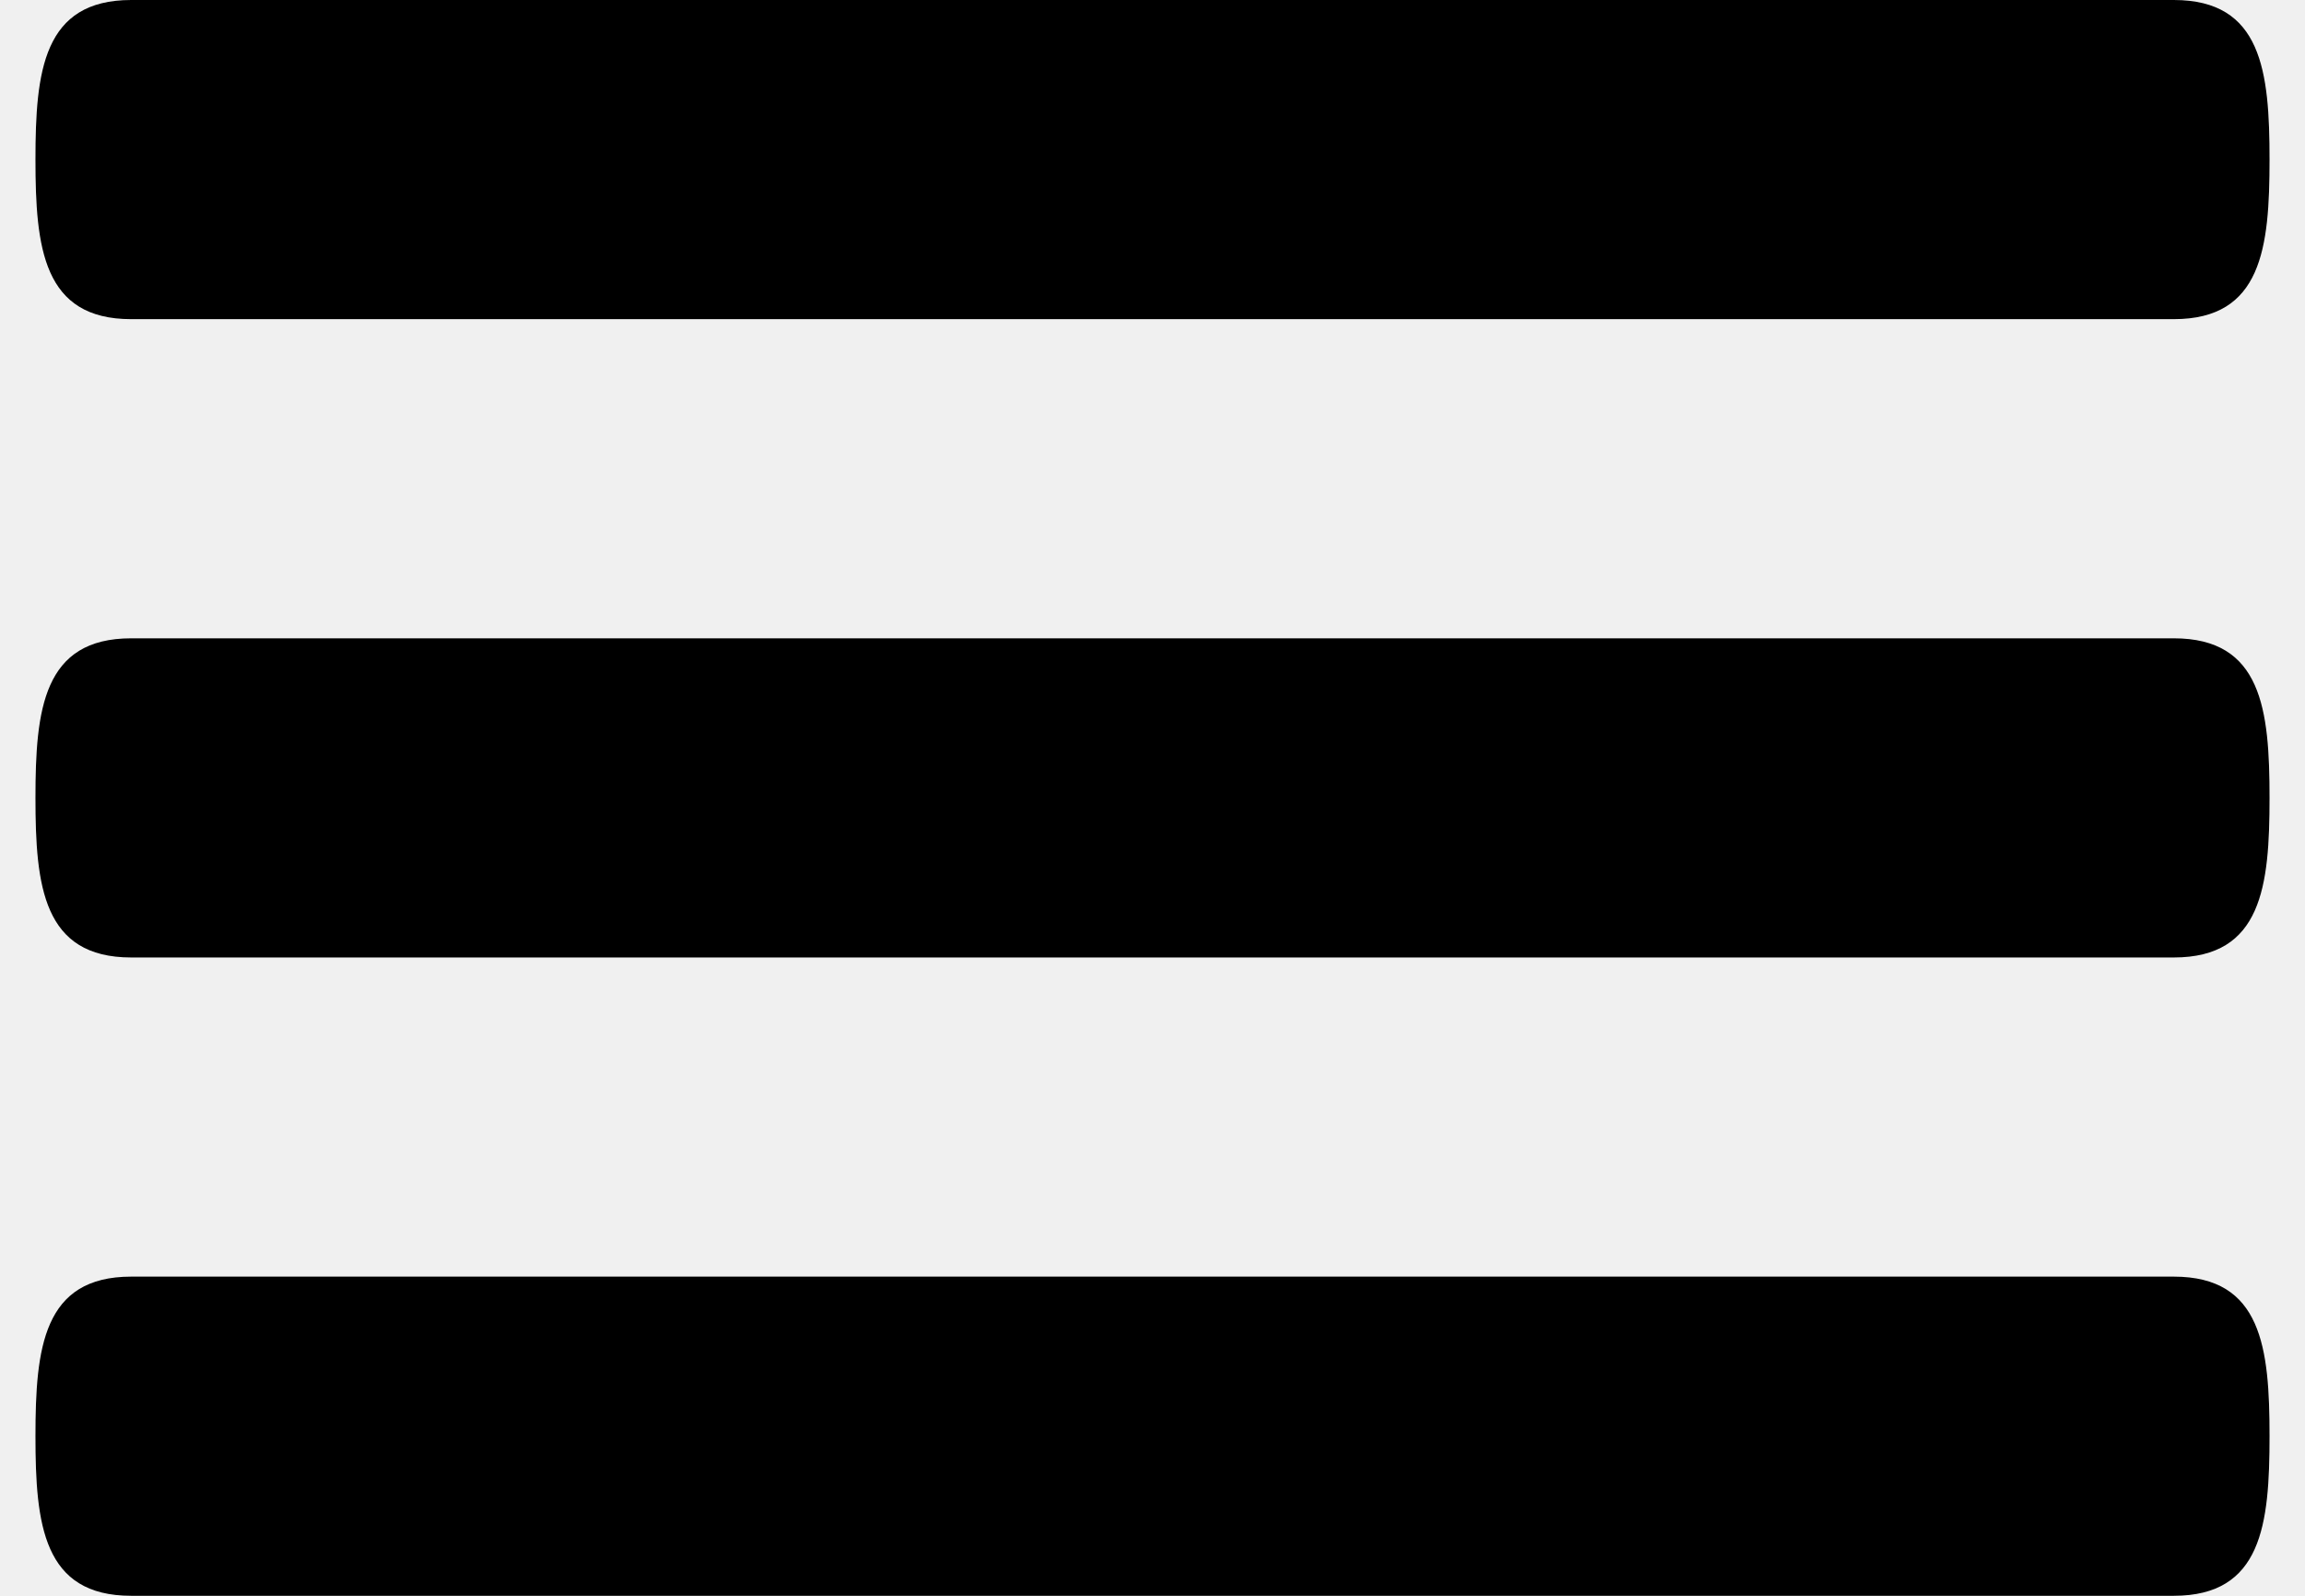
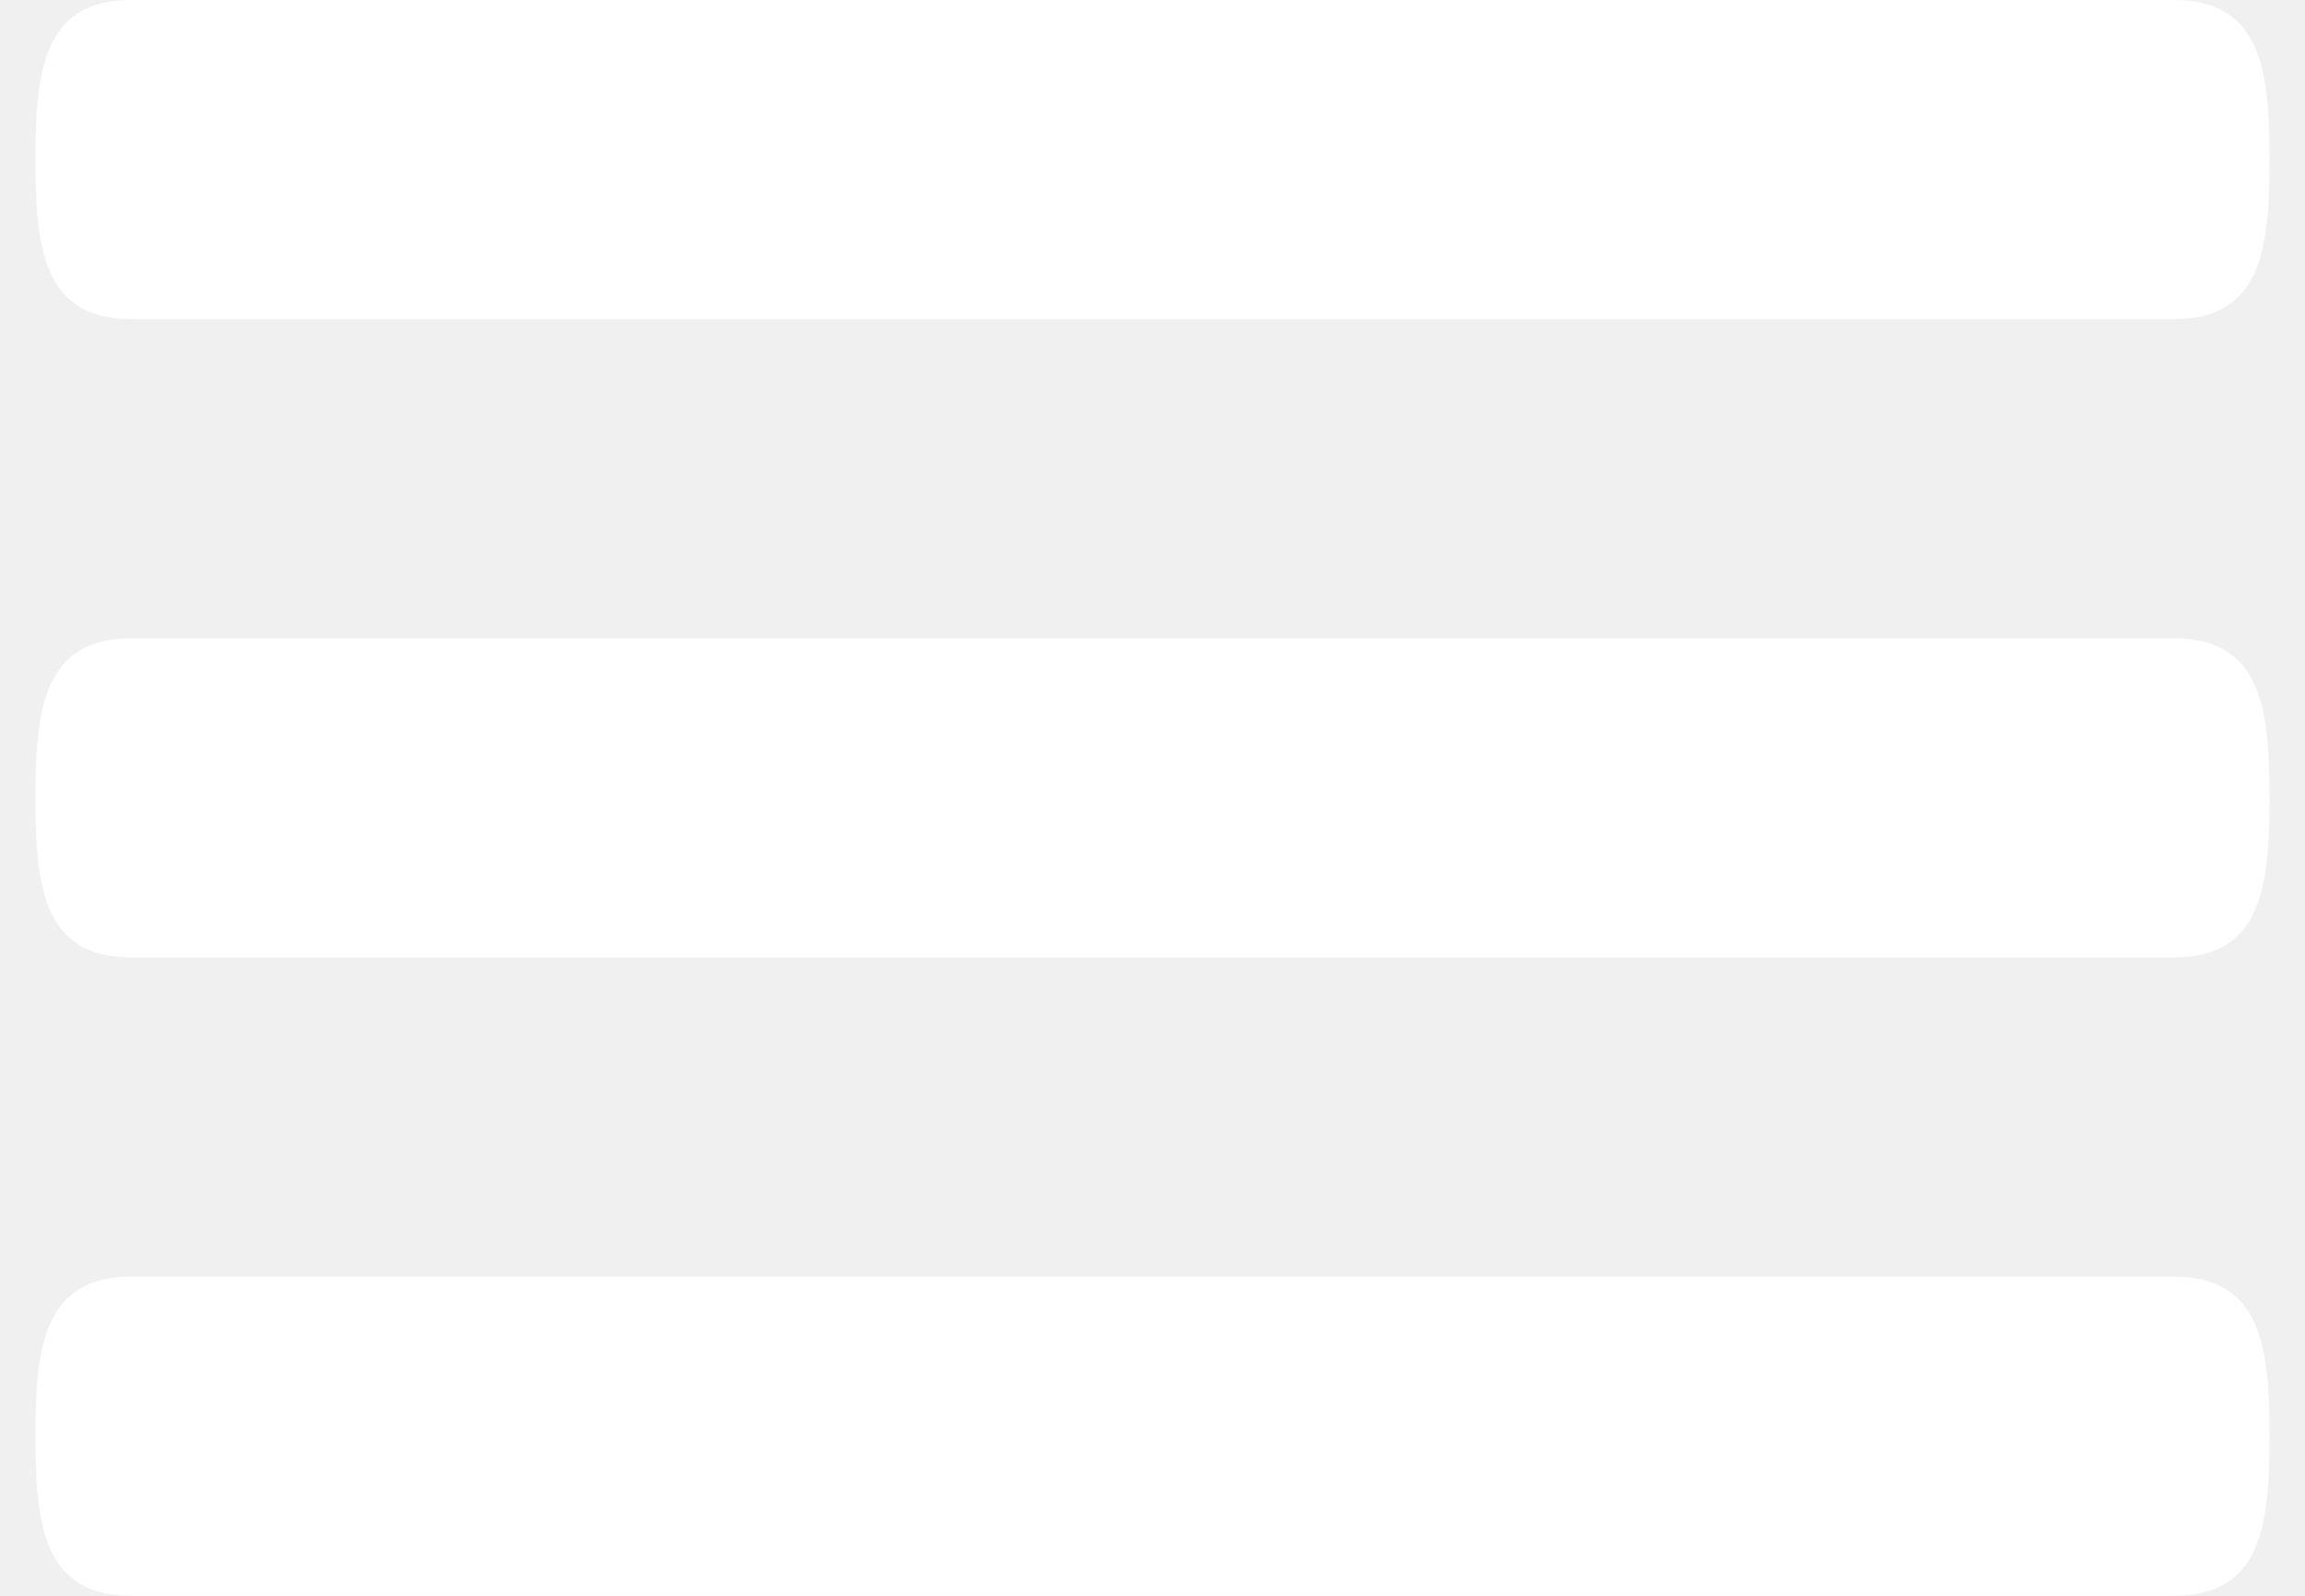
<svg xmlns="http://www.w3.org/2000/svg" width="26" height="18" viewBox="0 0 26 18" fill="none">
-   <path d="M24.52 7.2H1.48C0.486 7.2 0.4 8.005 0.4 9C0.4 9.995 0.486 10.8 1.48 10.8H24.52C25.514 10.8 25.6 9.995 25.6 9C25.6 8.005 25.514 7.2 24.52 7.2V7.2ZM24.52 14.4H1.48C0.486 14.4 0.4 15.205 0.4 16.2C0.4 17.195 0.486 18 1.48 18H24.52C25.514 18 25.6 17.195 25.6 16.2C25.6 15.205 25.514 14.4 24.52 14.4V14.4ZM1.48 3.6H24.52C25.514 3.6 25.6 2.795 25.6 1.8C25.6 0.805 25.514 0 24.52 0H1.48C0.486 0 0.4 0.805 0.4 1.8C0.4 2.795 0.486 3.6 1.48 3.6Z" fill="black" />
+   <path d="M24.52 7.2H1.48C0.486 7.2 0.4 8.005 0.4 9C0.4 9.995 0.486 10.8 1.48 10.8H24.52C25.514 10.8 25.6 9.995 25.6 9C25.6 8.005 25.514 7.2 24.52 7.2V7.2ZM24.52 14.4H1.48C0.486 14.4 0.4 15.205 0.4 16.2C0.4 17.195 0.486 18 1.48 18H24.52C25.514 18 25.6 17.195 25.6 16.2C25.6 15.205 25.514 14.4 24.52 14.4V14.4ZM1.48 3.6H24.52C25.514 3.6 25.6 2.795 25.6 1.8C25.6 0.805 25.514 0 24.52 0H1.48C0.486 0 0.4 0.805 0.4 1.8C0.4 2.795 0.486 3.6 1.48 3.6Z" fill="white" />
</svg>
